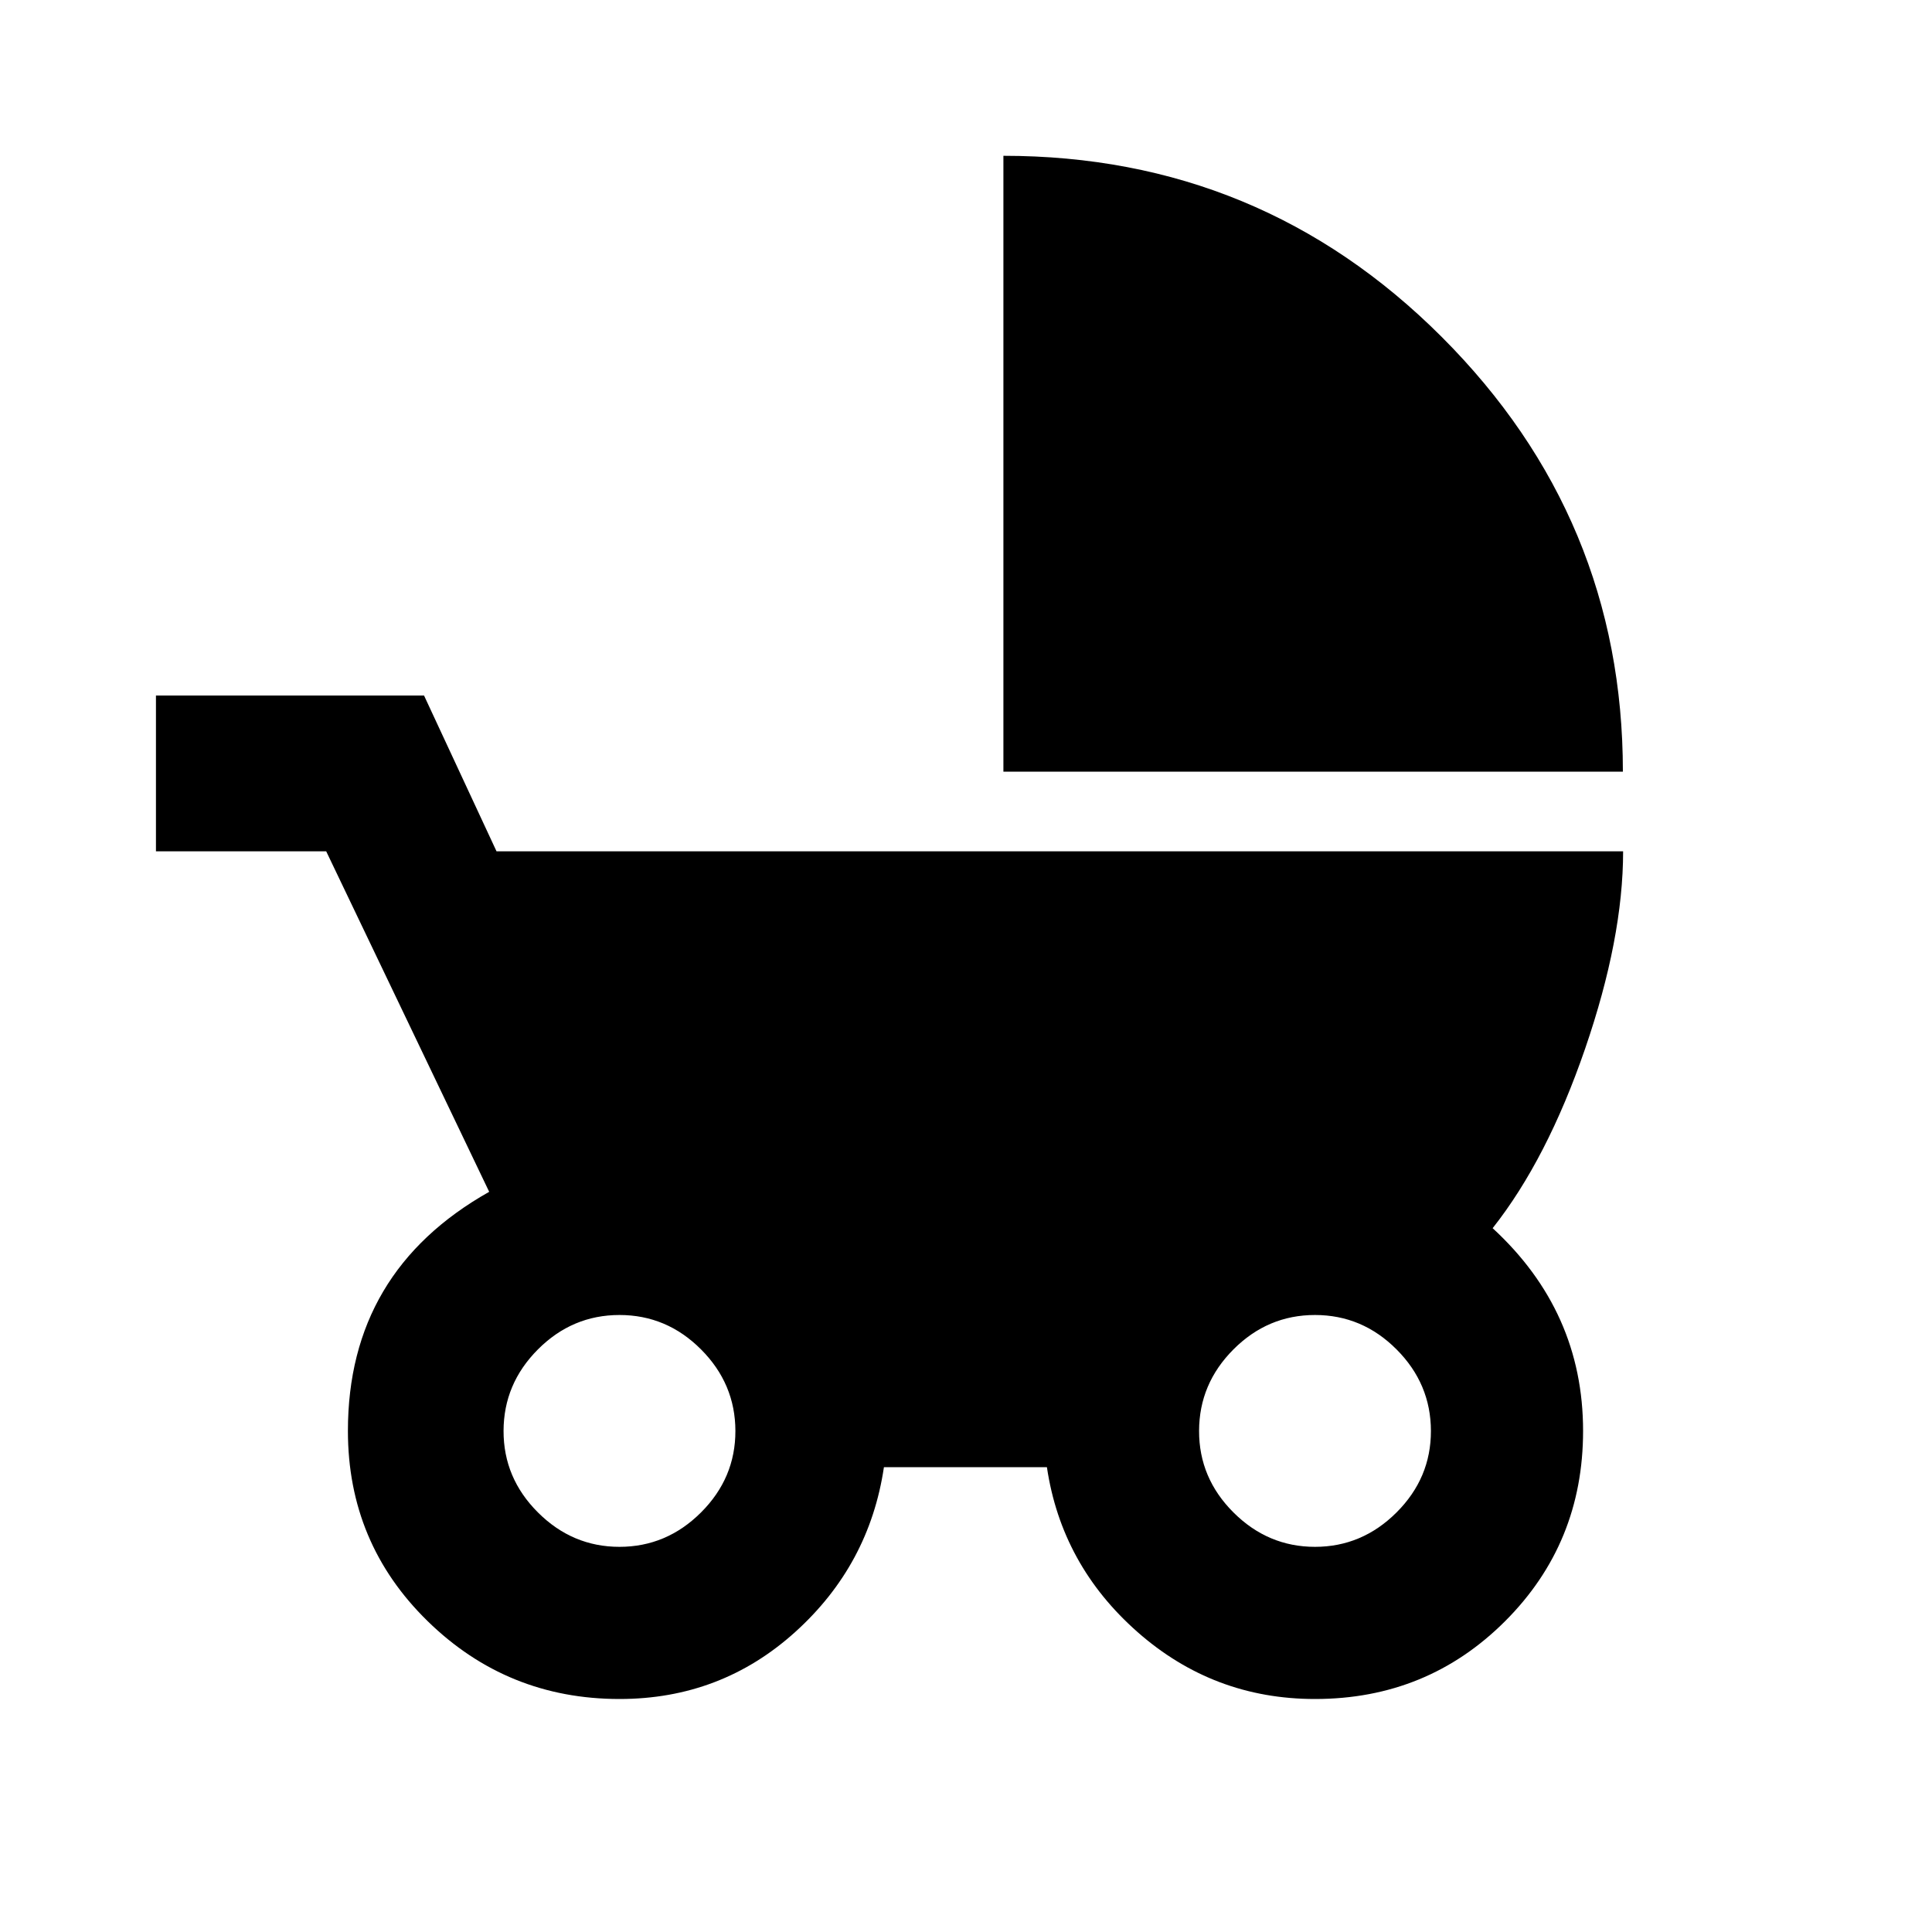
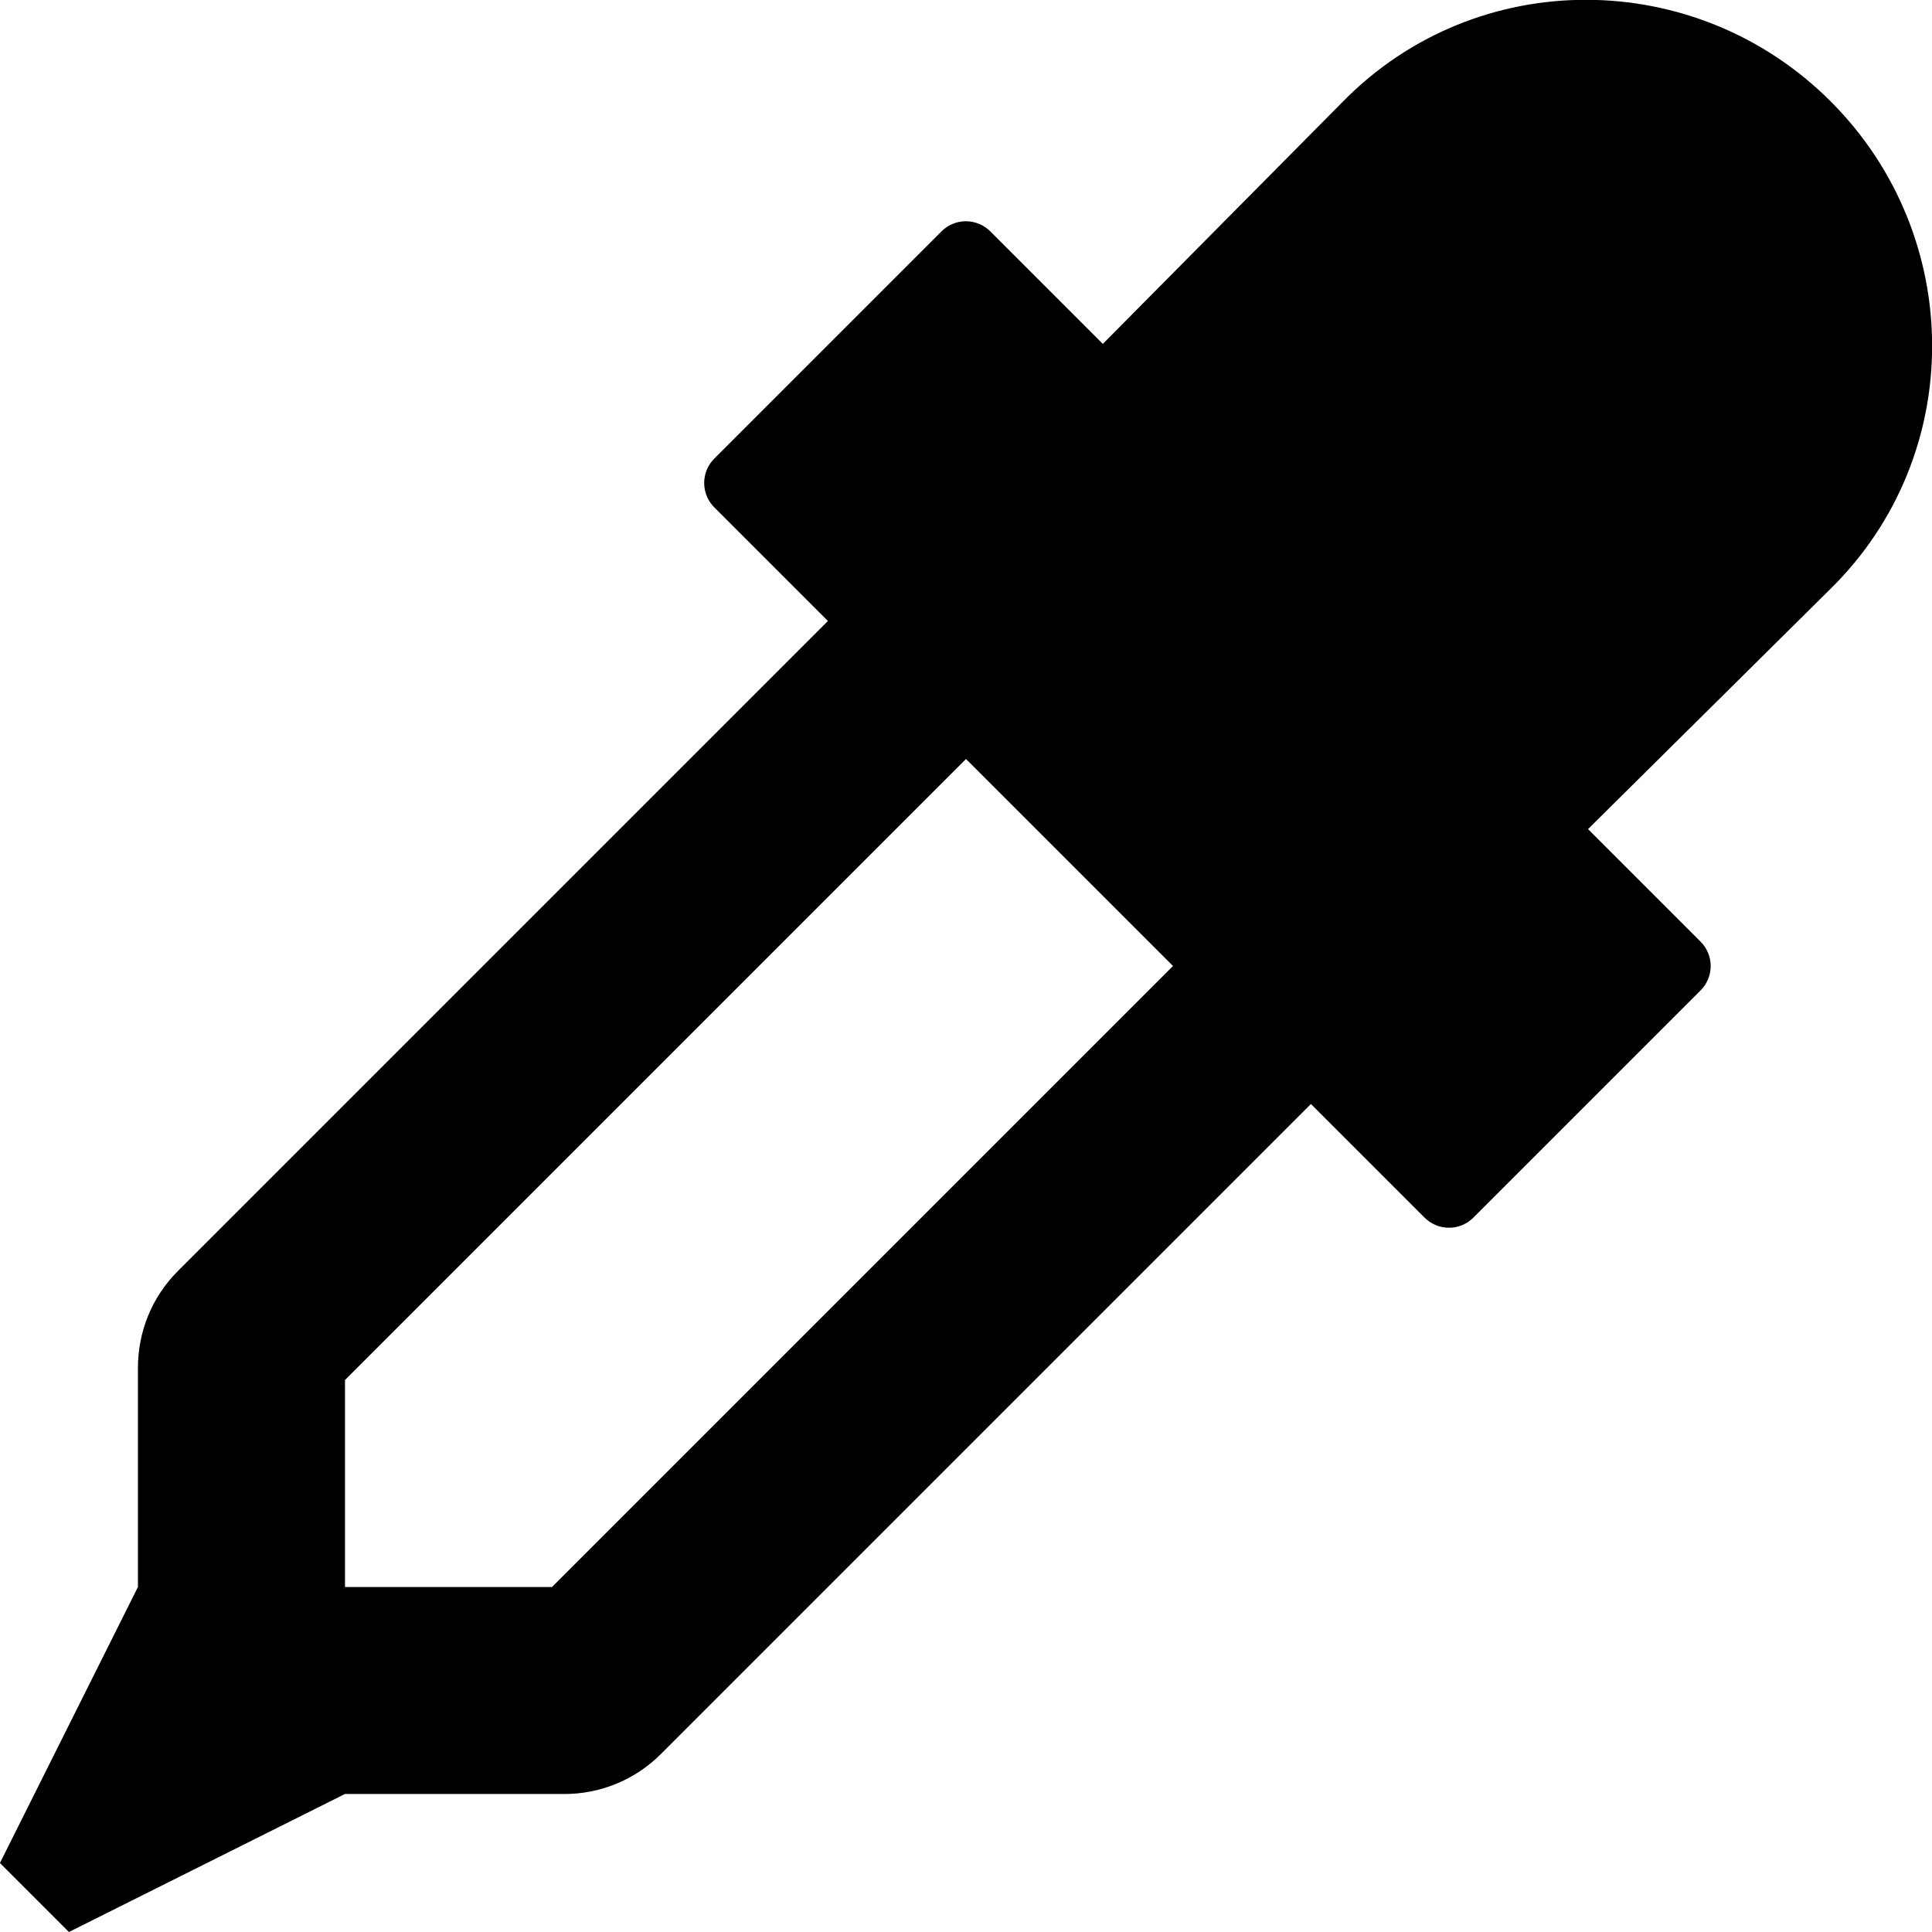
- <svg xmlns="http://www.w3.org/2000/svg" width="25" height="25">
-   <path d="M17.016 20.016q.609 0 1.055-.445t.445-1.055-.445-1.055-1.055-.445-1.055.445-.445 1.055.445 1.055 1.055.445zm-9 0q.609 0 1.055-.445t.445-1.055-.445-1.055-1.055-.445-1.055.445-.445 1.055.445 1.055 1.055.445zm11.297-4.125q1.172 1.078 1.172 2.625 0 1.453-1.008 2.461t-2.461 1.008q-1.313 0-2.297-.867t-1.172-2.133h-2.109q-.188 1.266-1.148 2.133t-2.273.867q-1.453 0-2.484-1.008t-1.031-2.461q0-2.063 1.828-3.094l-2.109-4.406H2.018V9h3.469l.938 2.016h14.578q0 1.125-.492 2.555t-1.195 2.32zM12.984 2.016q3.328 0 5.672 2.344T21 9.985h-8.016V2.016z" />
+ <svg xmlns="http://www.w3.org/2000/svg" width="28" height="28">
+   <path d="M26.531 1.469c1.953 1.953 1.969 5.125 0 7.063l-3.516 3.484 1.625 1.625a.5.5 0 010 .719l-3.281 3.281a.5.5 0 01-.719 0L18.999 16l-9.422 9.422A1.973 1.973 0 018.171 26H4.999l-4 2-1-1 2-4v-3.172c0-.531.203-1.031.578-1.406L11.999 9l-1.641-1.641a.5.5 0 010-.719l3.281-3.281a.5.5 0 01.719 0l1.625 1.625 3.484-3.516c1.937-1.969 5.109-1.953 7.063 0zM8 23l9-9-3-3-9 9v3h3z" />
</svg>
